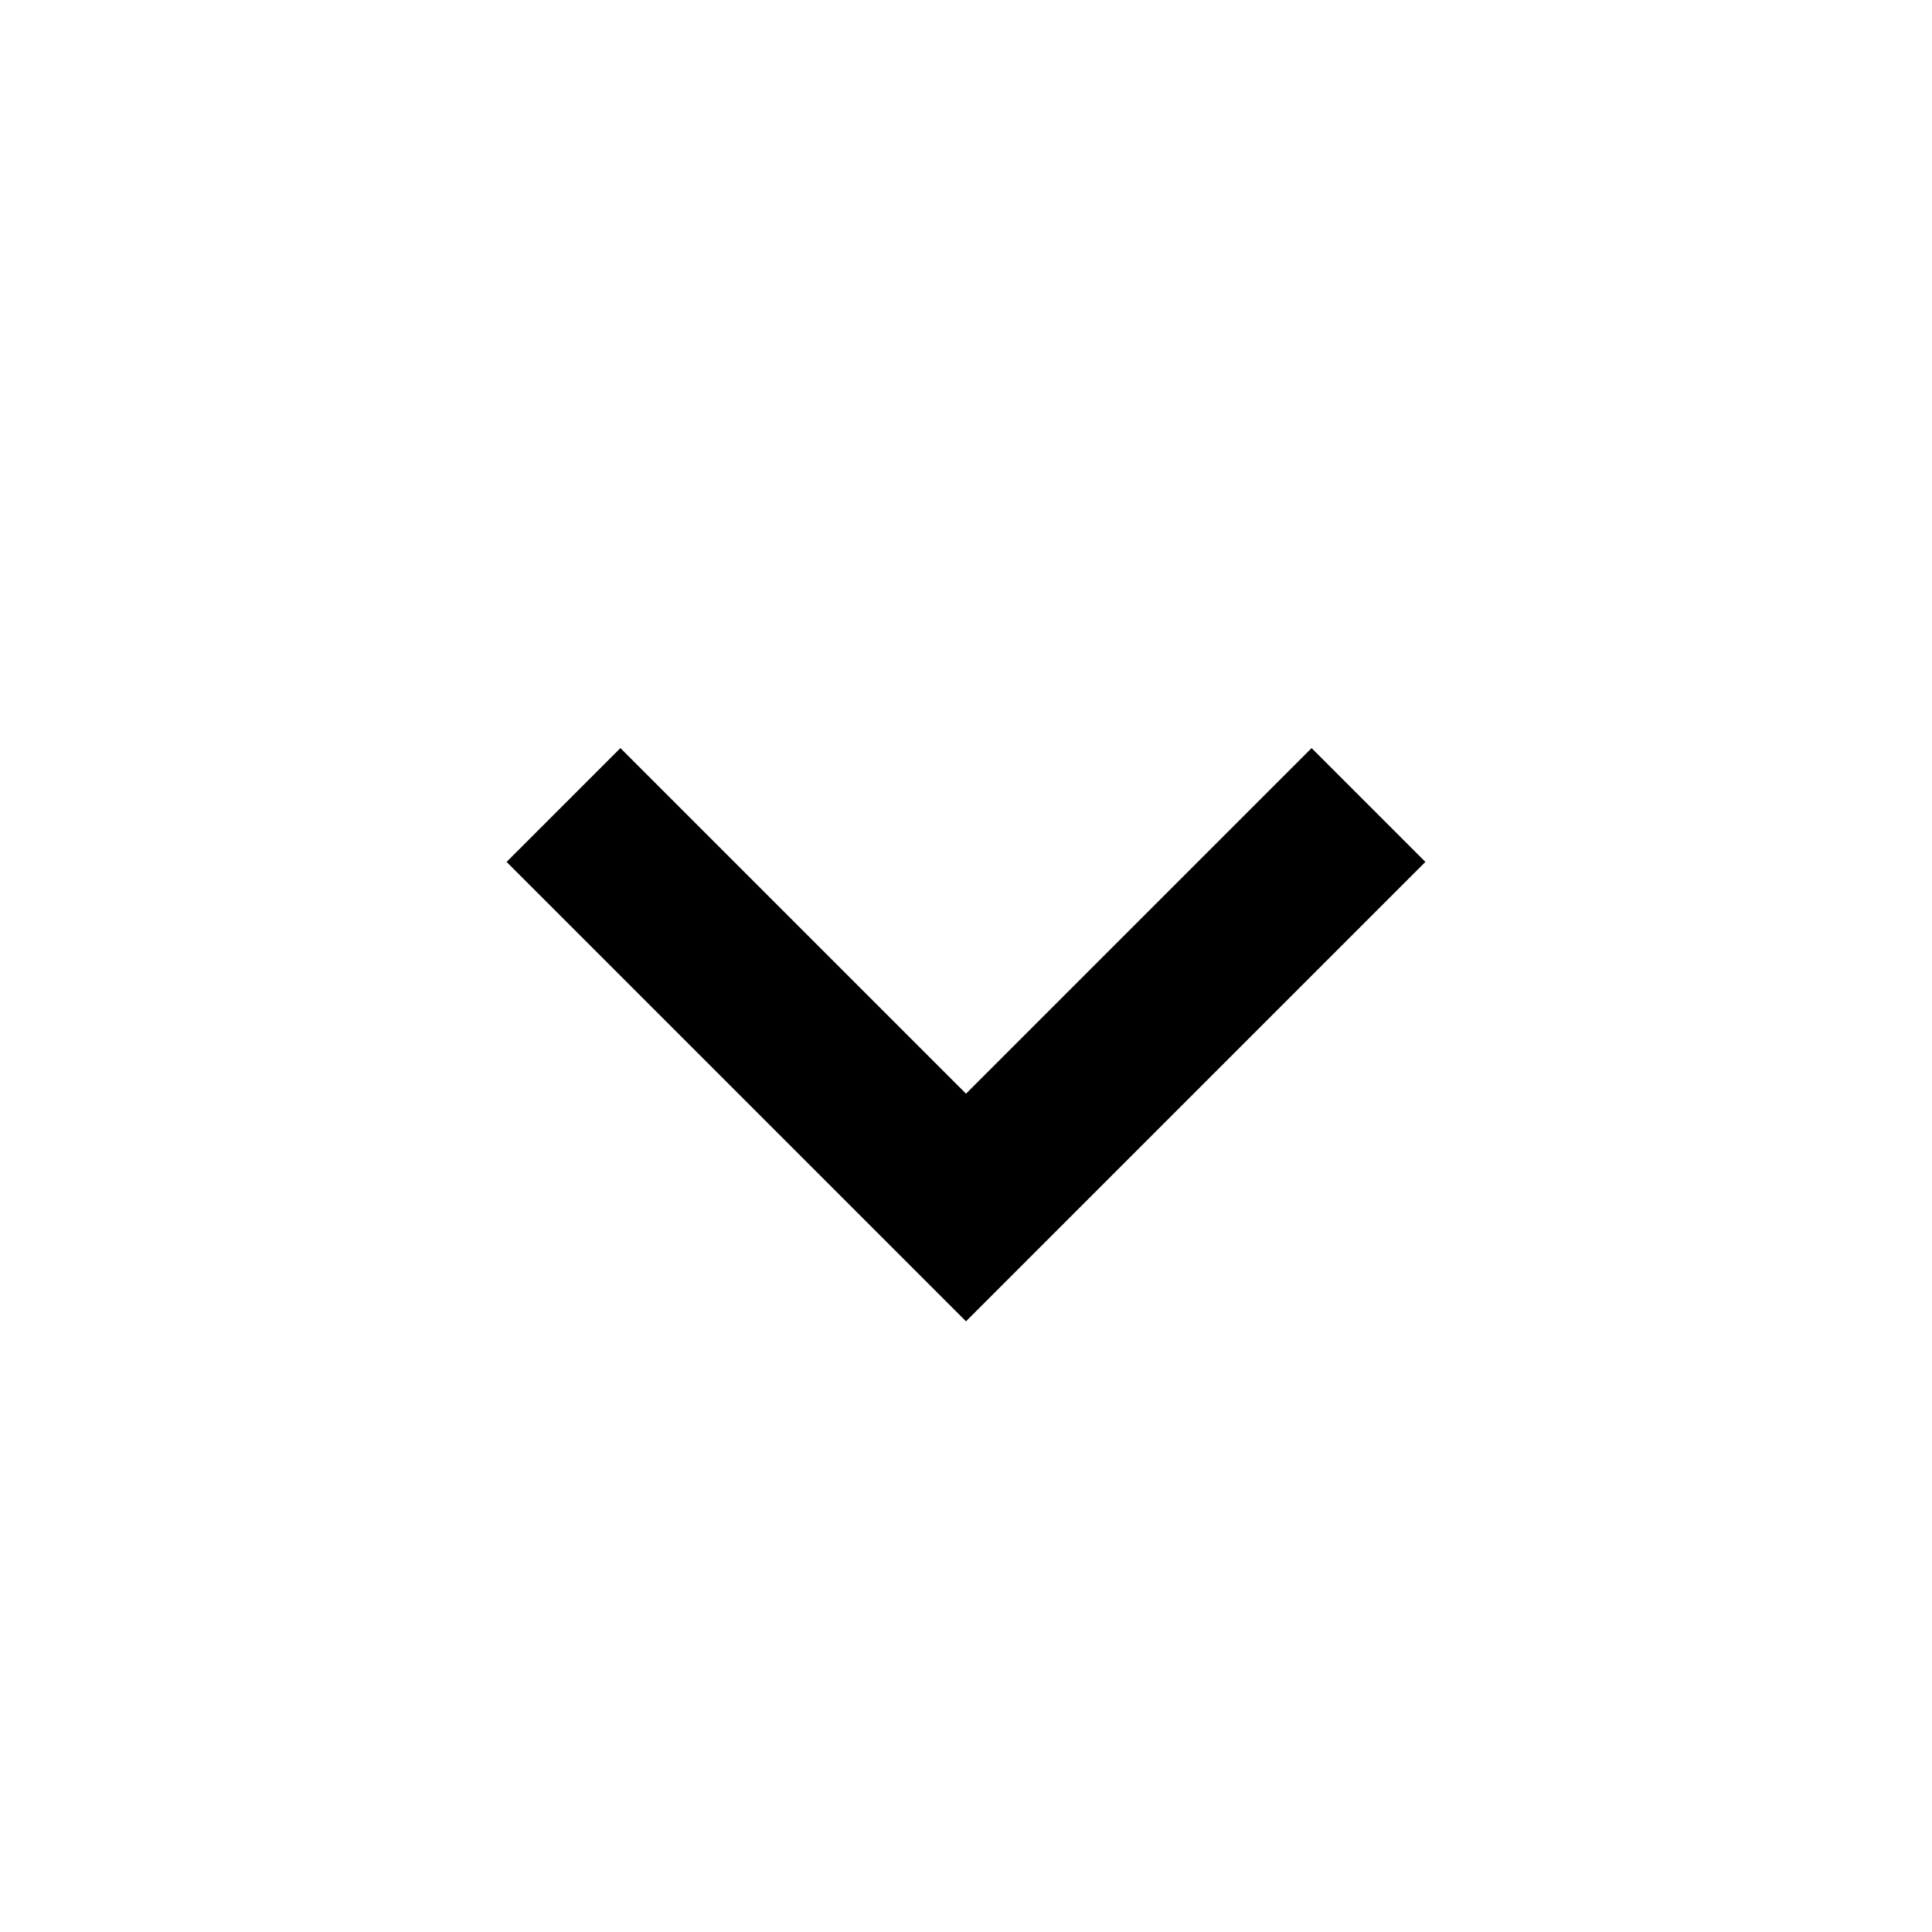
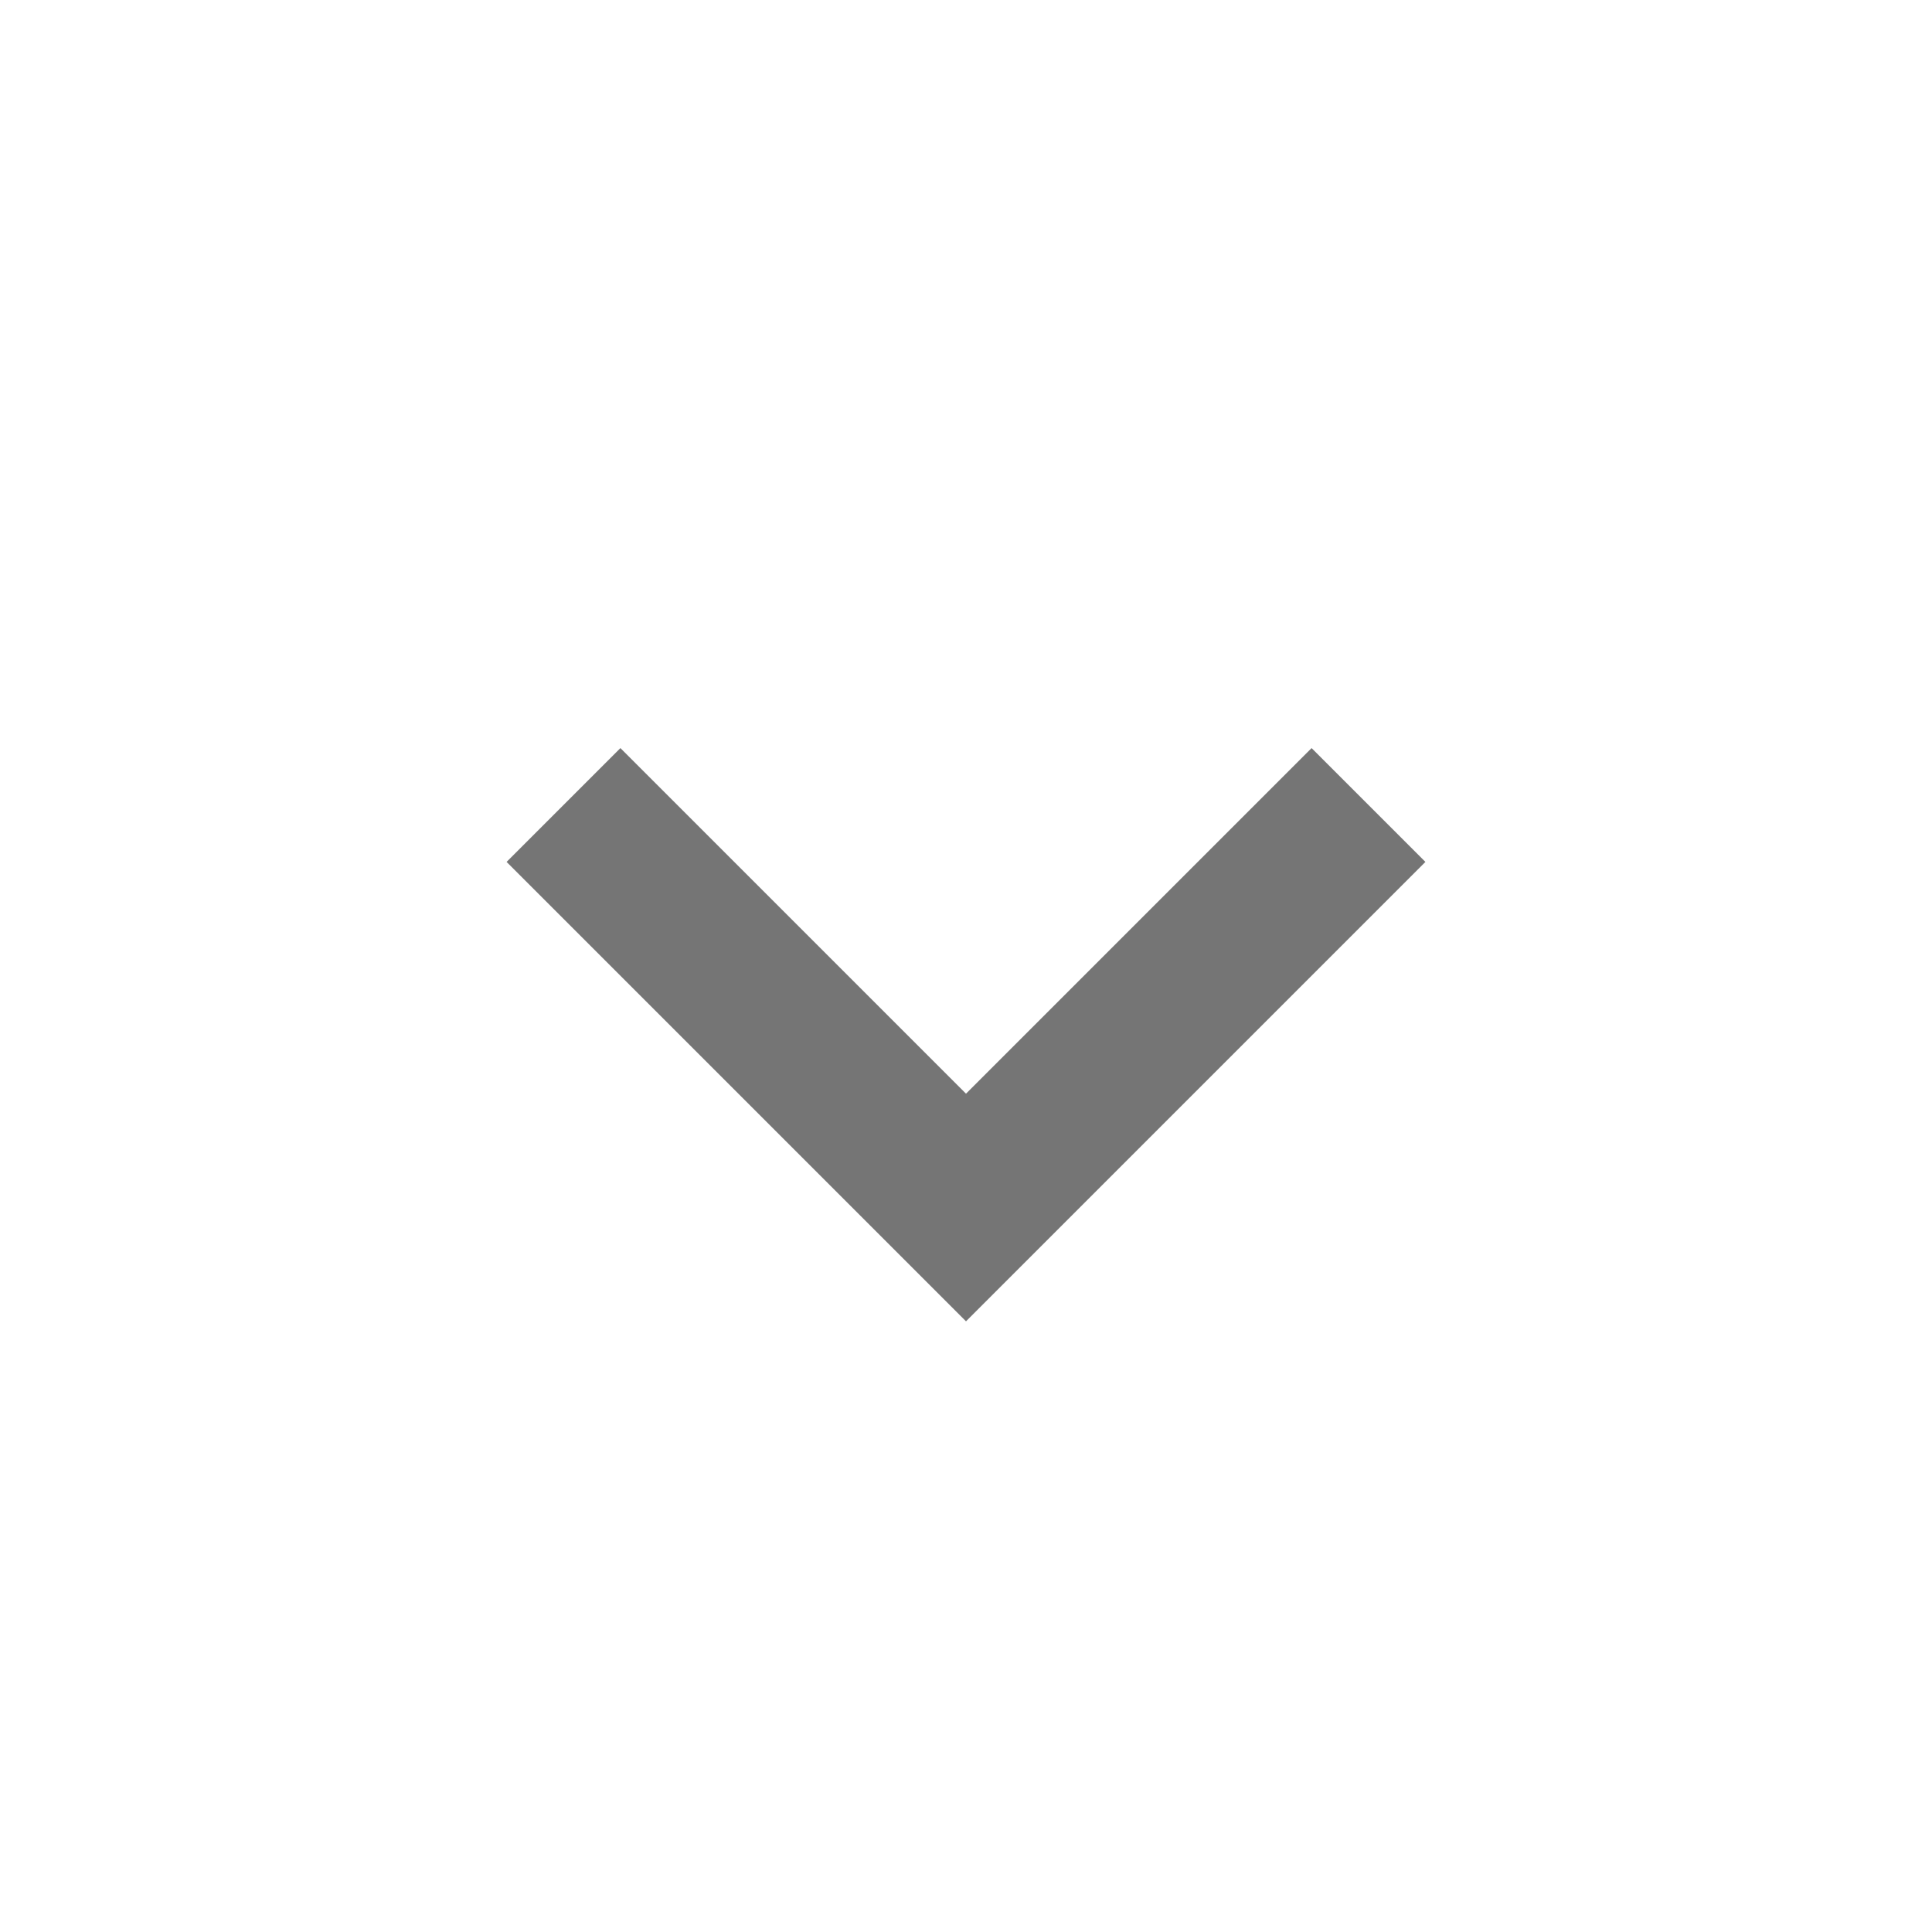
- <svg xmlns="http://www.w3.org/2000/svg" width="24" height="24" viewBox="0 0 24 24" style="fill: rgba(0, 0, 0, 1);transform: ;msFilter:;">
+ <svg xmlns="http://www.w3.org/2000/svg" width="24" height="24" viewBox="0 0 24 24" style="fill: #757575;transform: ;msFilter:;">
  <path d="M16.293 9.293 12 13.586 7.707 9.293l-1.414 1.414L12 16.414l5.707-5.707z" />
</svg>
